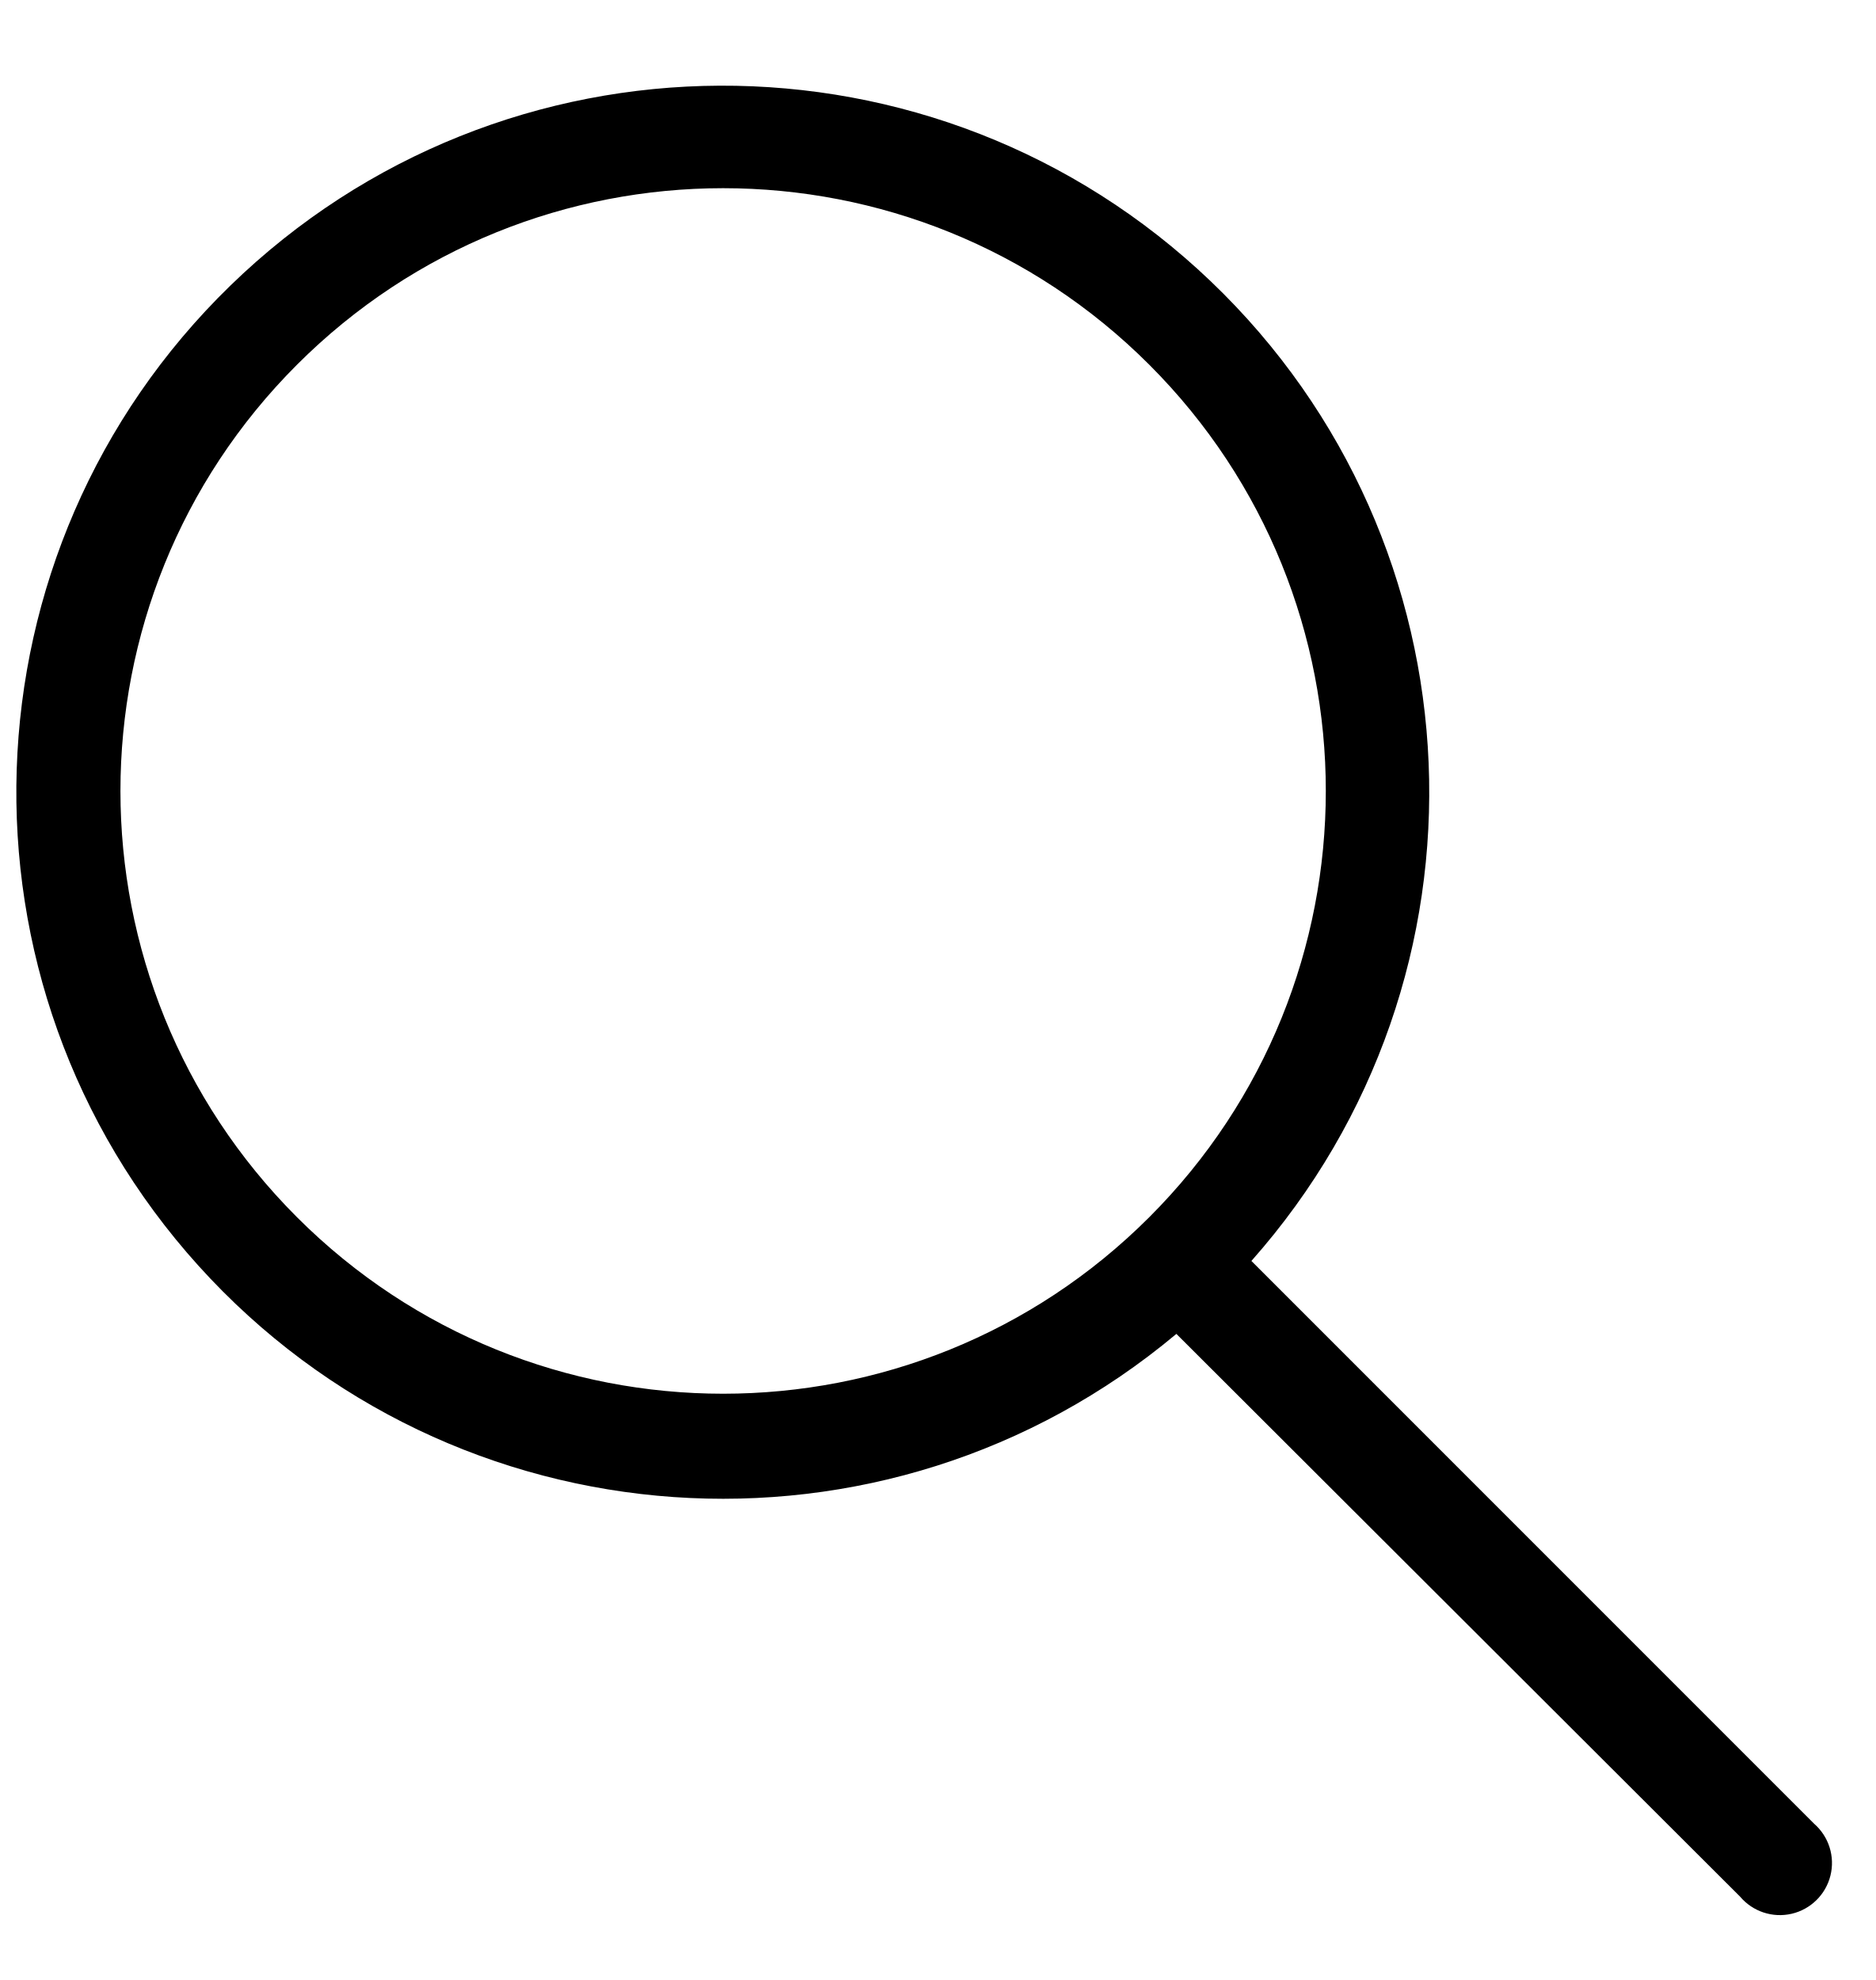
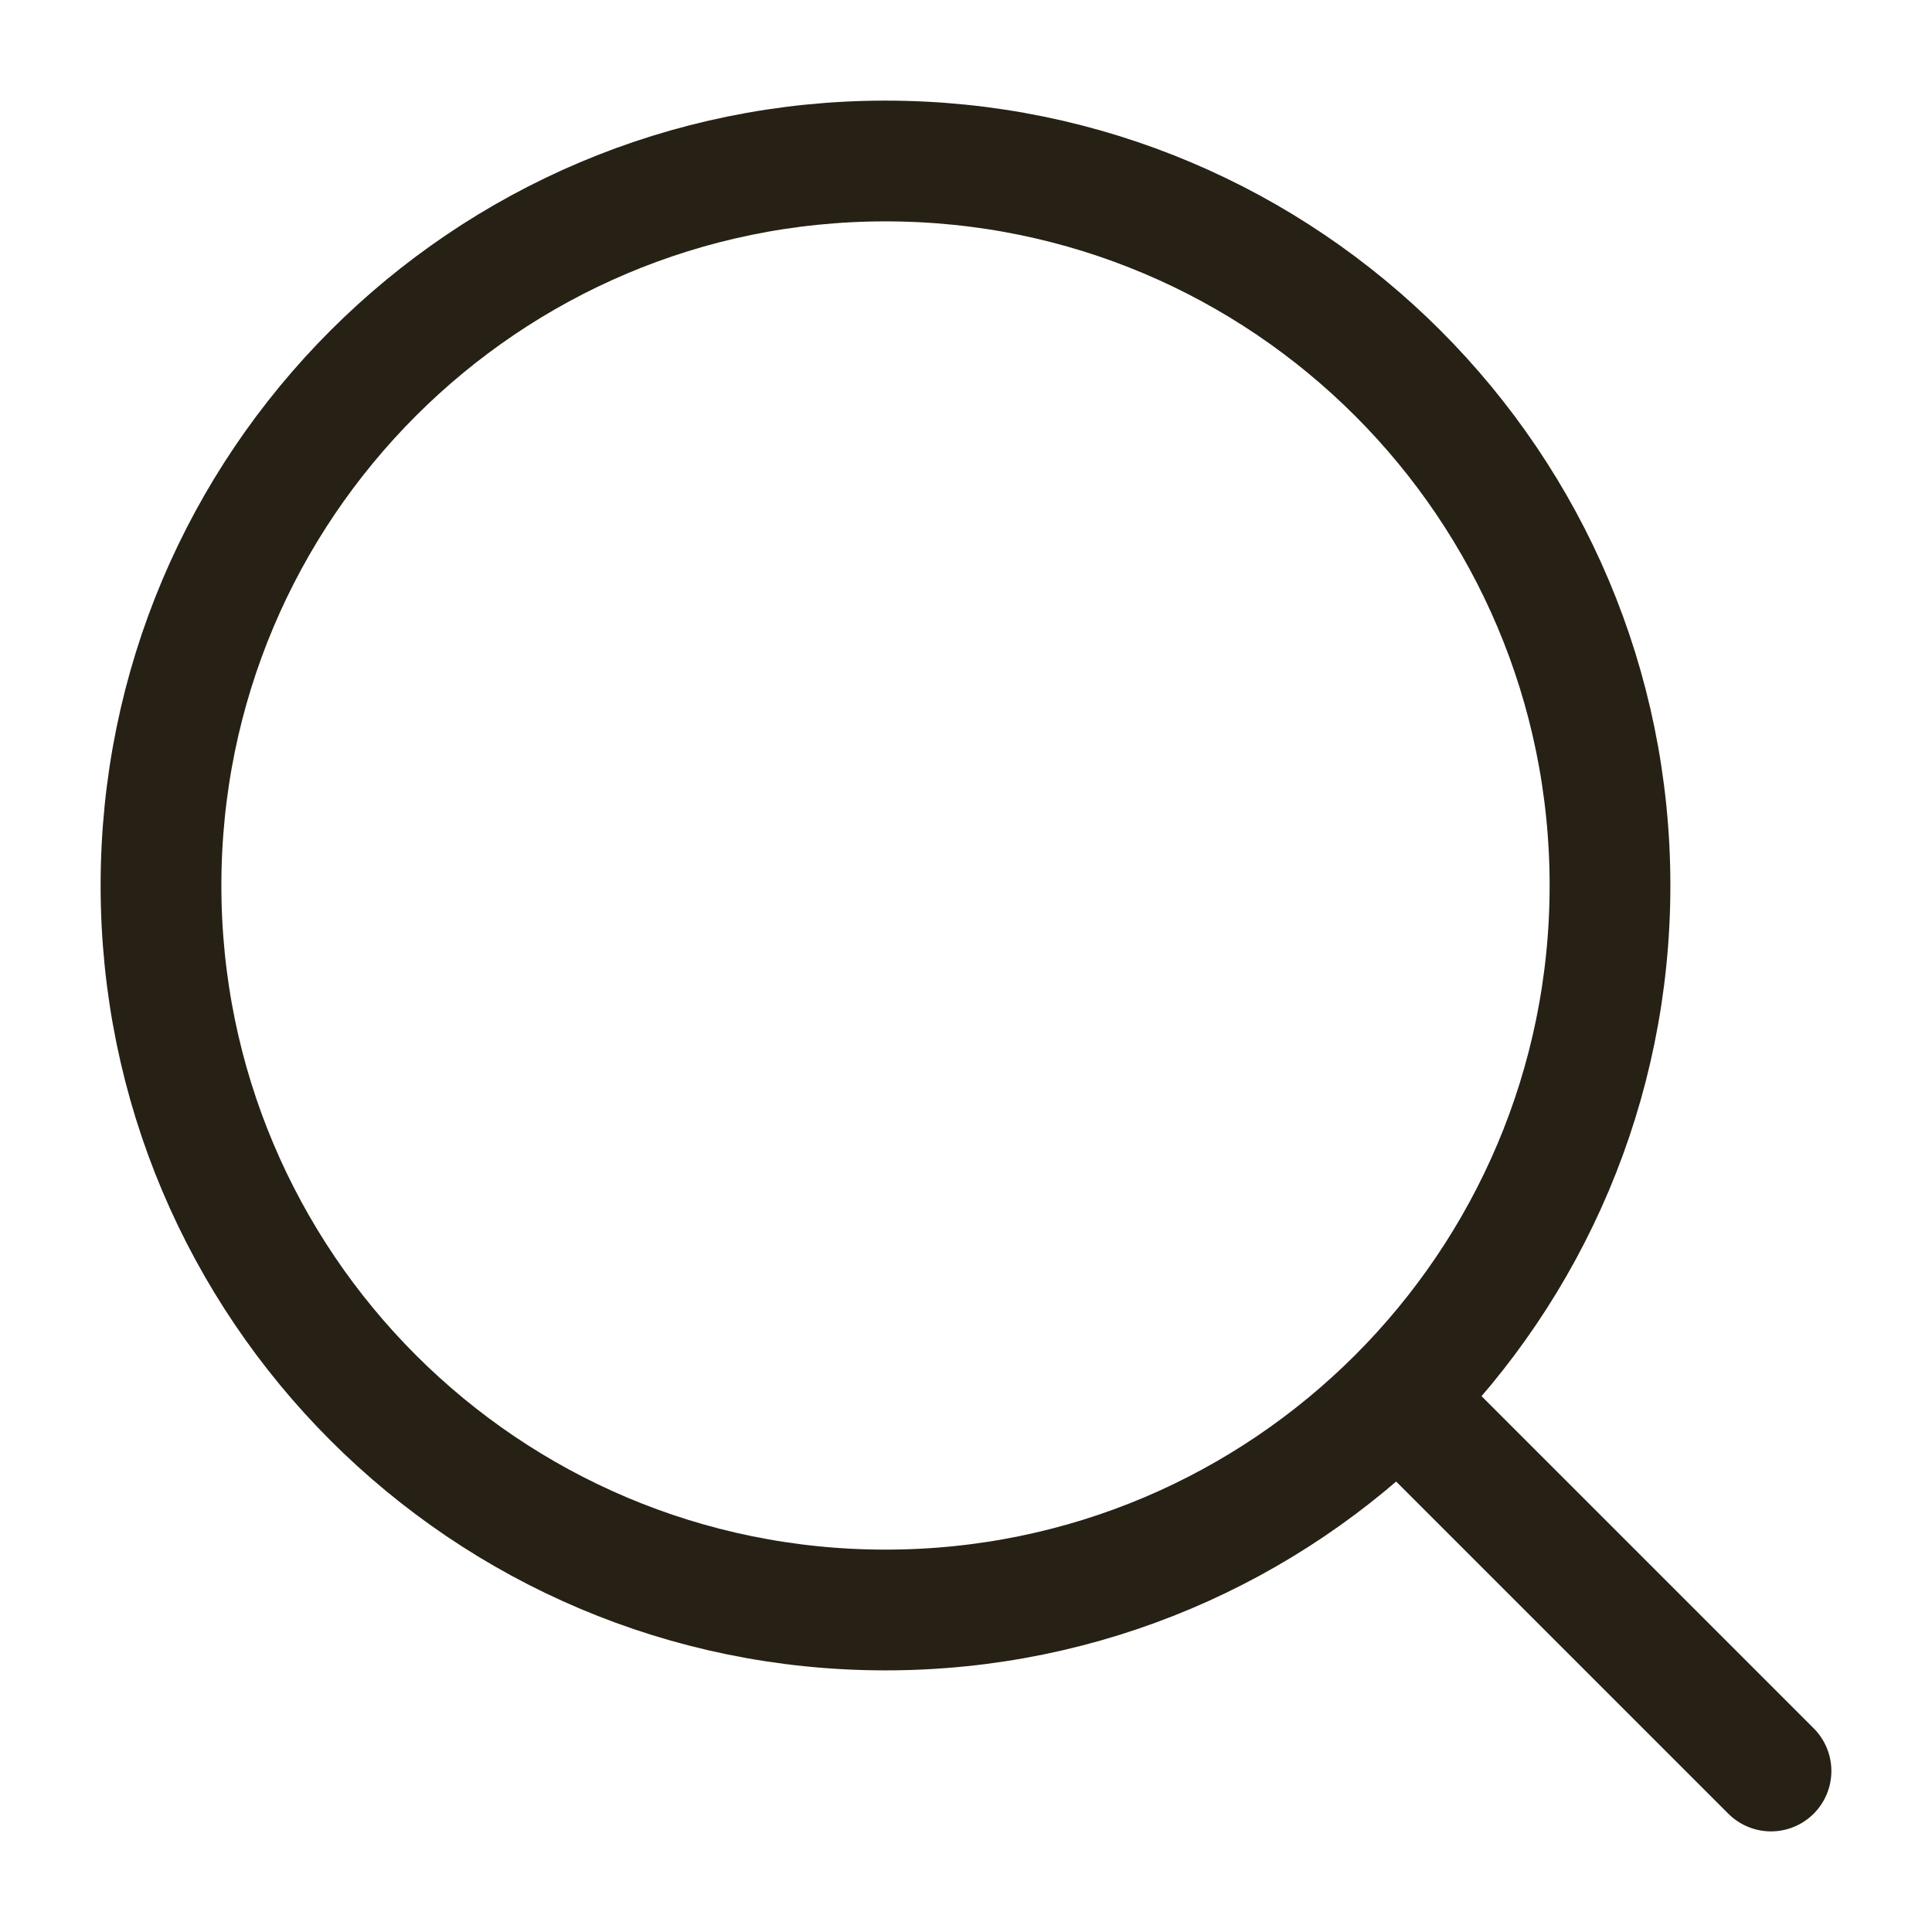
- <svg fill="none" class="icon icon-search" viewBox="0 0 18 19">
-   <path fill="currentColor" fill-rule="evenodd" d="M11.03 11.68A5.784 5.784 0 1 1 2.85 3.5a5.784 5.784 0 0 1 8.18 8.18m.26 1.12a6.78 6.78 0 1 1 .72-.7l5.4 5.4a.5.5 0 1 1-.71.7z" clip-rule="evenodd" />
+ <svg xmlns="http://www.w3.org/2000/svg" width="24" height="24" viewBox="0 0 24 24" fill="none">
+   <path d="M17.5 17.5L22 22" stroke="#262015" stroke-width="1.5" stroke-linecap="round" stroke-linejoin="round" />
+   <path d="M20 11C20 6.029 15.971 2 11 2C6.029 2 2 6.029 2 11C2 15.971 6.029 20 11 20C15.971 20 20 15.971 20 11Z" stroke="#262015" stroke-width="1.5" stroke-linejoin="round" />
</svg>
